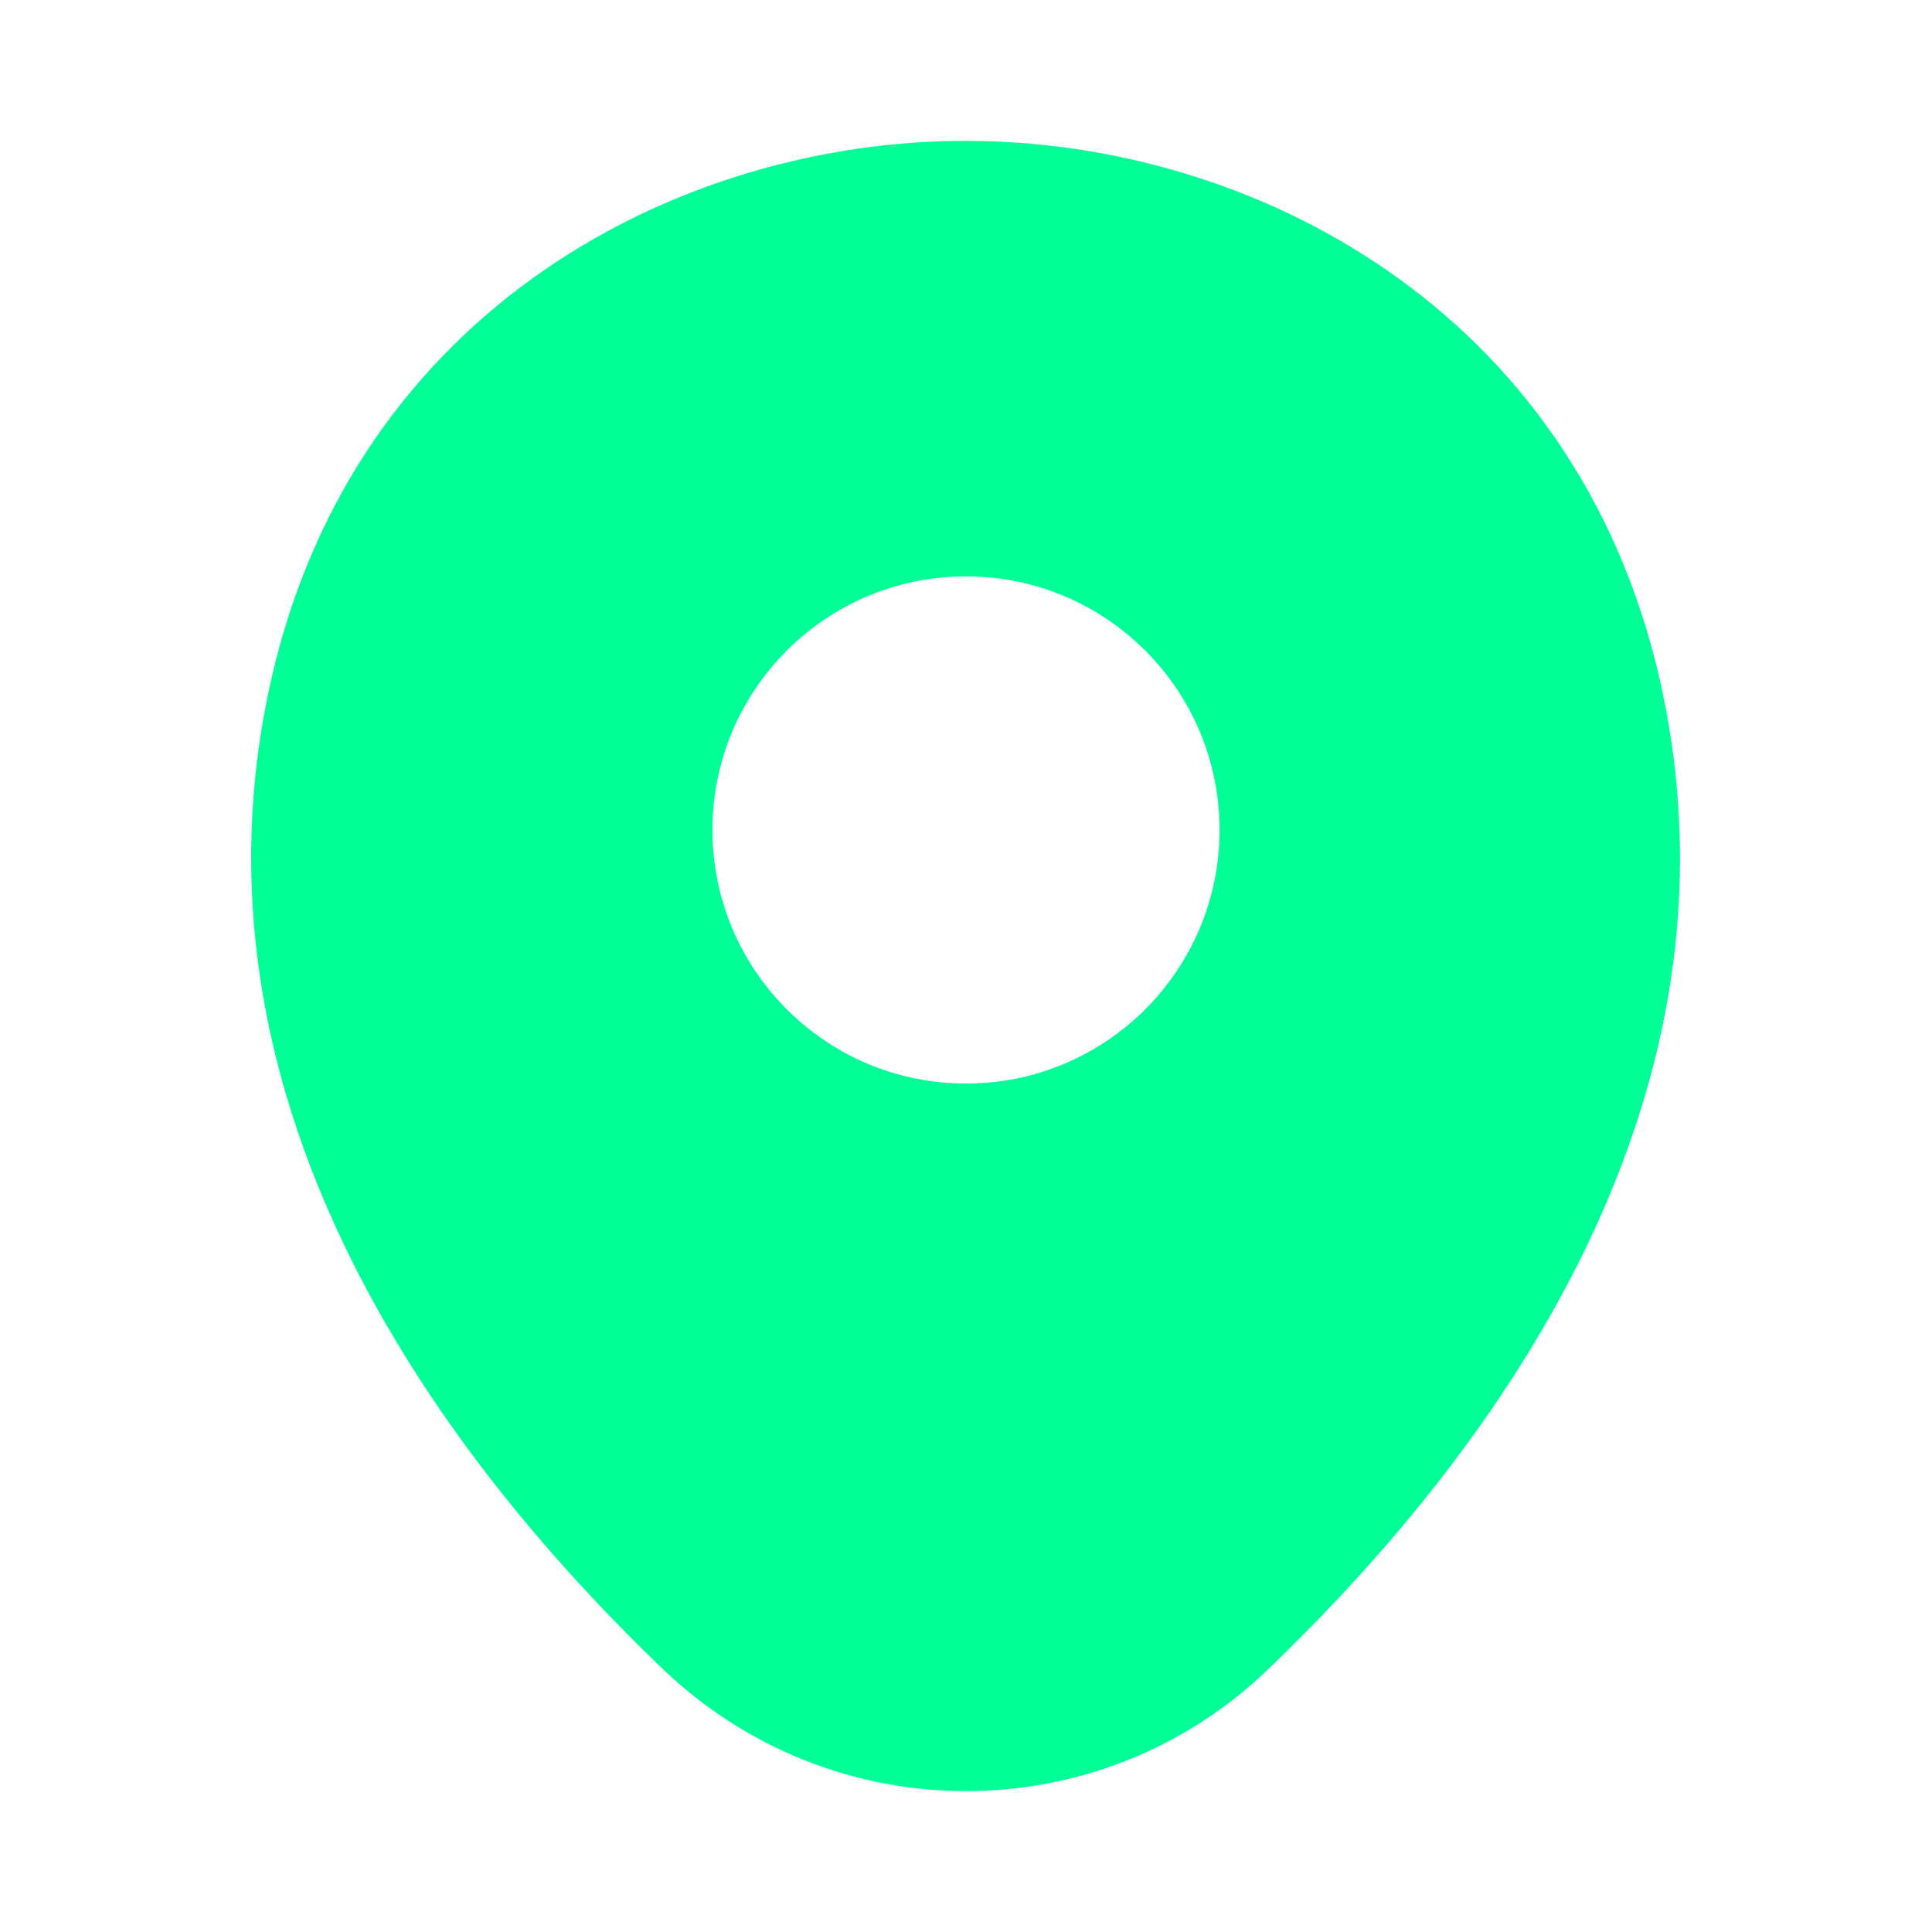
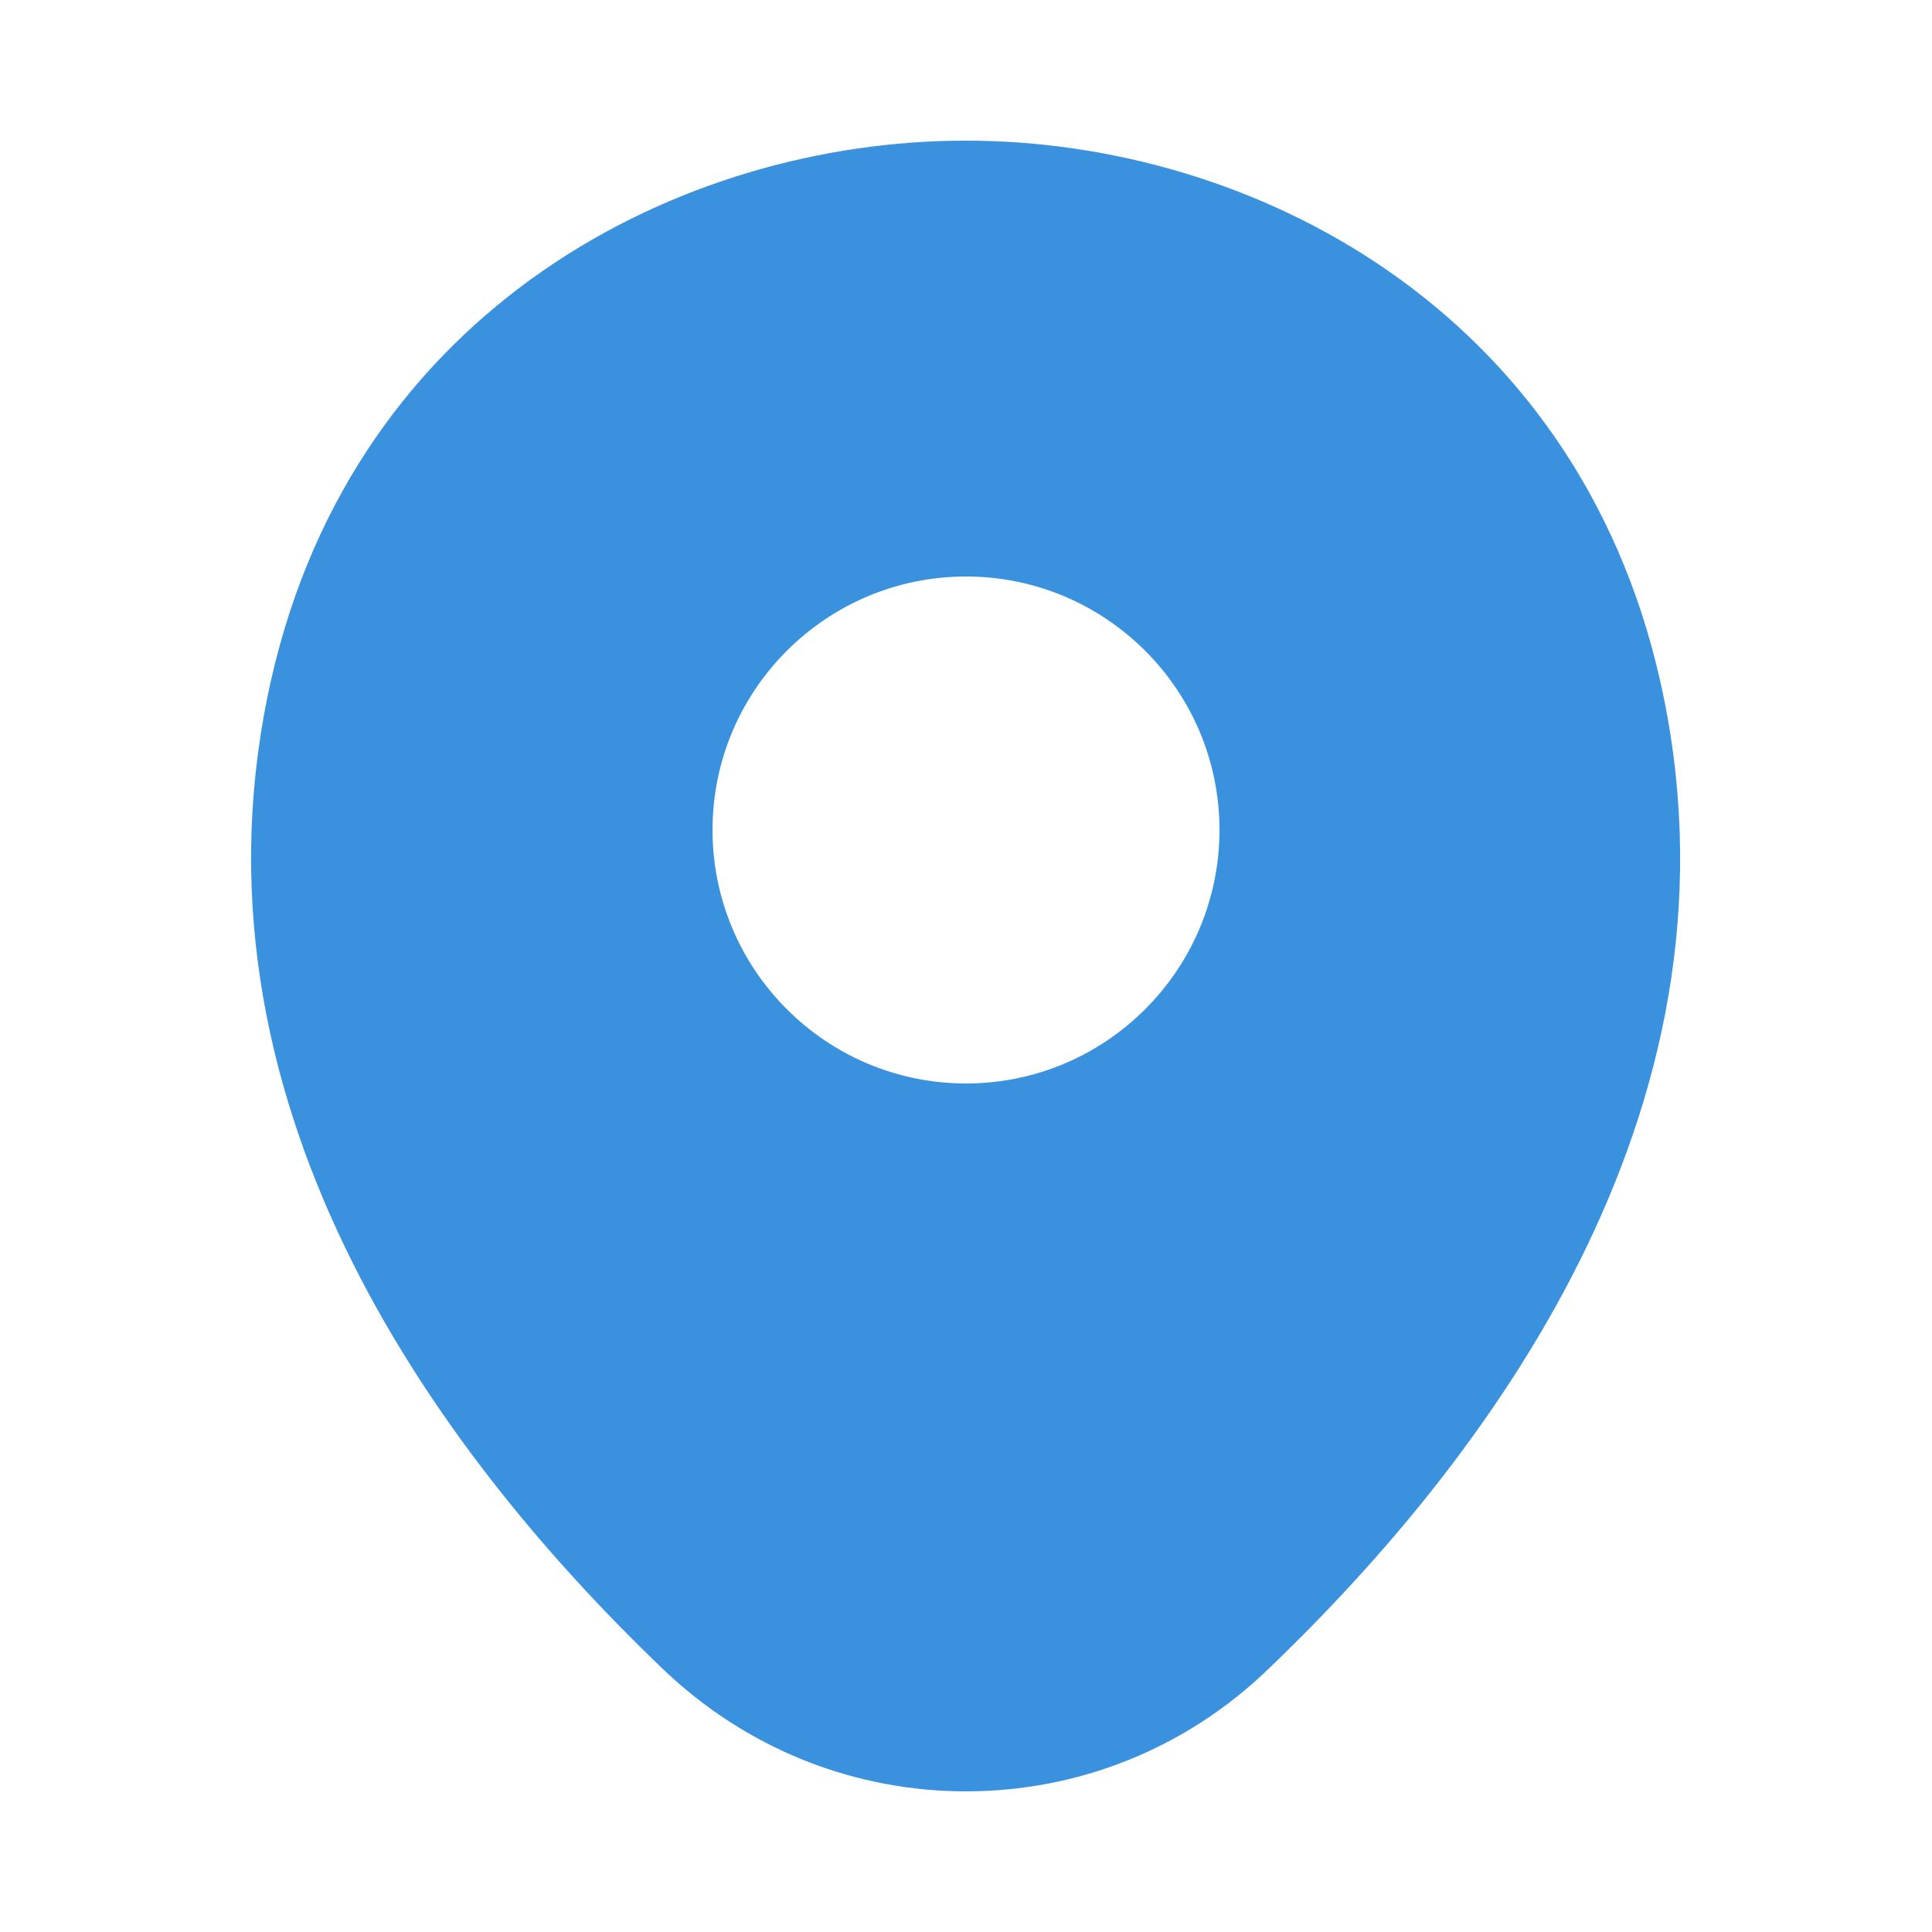
- <svg xmlns="http://www.w3.org/2000/svg" width="25" height="25" viewBox="0 0 25 25" fill="none">
-   <path d="M21.479 8.802C20.385 3.989 16.188 1.823 12.5 1.823C12.5 1.823 12.5 1.823 12.49 1.823C8.812 1.823 4.604 3.979 3.51 8.791C2.292 14.166 5.583 18.719 8.562 21.583C9.667 22.646 11.083 23.177 12.5 23.177C13.917 23.177 15.333 22.646 16.427 21.583C19.406 18.719 22.698 14.177 21.479 8.802ZM12.5 14.021C10.688 14.021 9.219 12.552 9.219 10.739C9.219 8.927 10.688 7.458 12.5 7.458C14.312 7.458 15.781 8.927 15.781 10.739C15.781 12.552 14.312 14.021 12.5 14.021Z" fill="#00FF97" />
+ <svg xmlns="http://www.w3.org/2000/svg" version="1.2" viewBox="0 0 25 25" width="25" height="25">
+   <style>
+ 		.s0 { fill: #3a92de } 
+ 	</style>
+   <path class="s0" d="m21.48 8.8c-1.09-4.81-5.29-6.98-8.98-6.98q0 0-0.01 0c-3.68 0-7.89 2.16-8.98 6.97-1.22 5.38 2.07 9.93 5.05 12.79 1.11 1.07 2.52 1.6 3.94 1.6 1.42 0 2.83-0.53 3.93-1.6 2.98-2.86 6.27-7.4 5.05-12.78zm-8.98 5.22c-1.81 0-3.28-1.47-3.28-3.28 0-1.81 1.47-3.28 3.28-3.28 1.81 0 3.28 1.47 3.28 3.28 0 1.81-1.47 3.28-3.28 3.28z" />
</svg>
